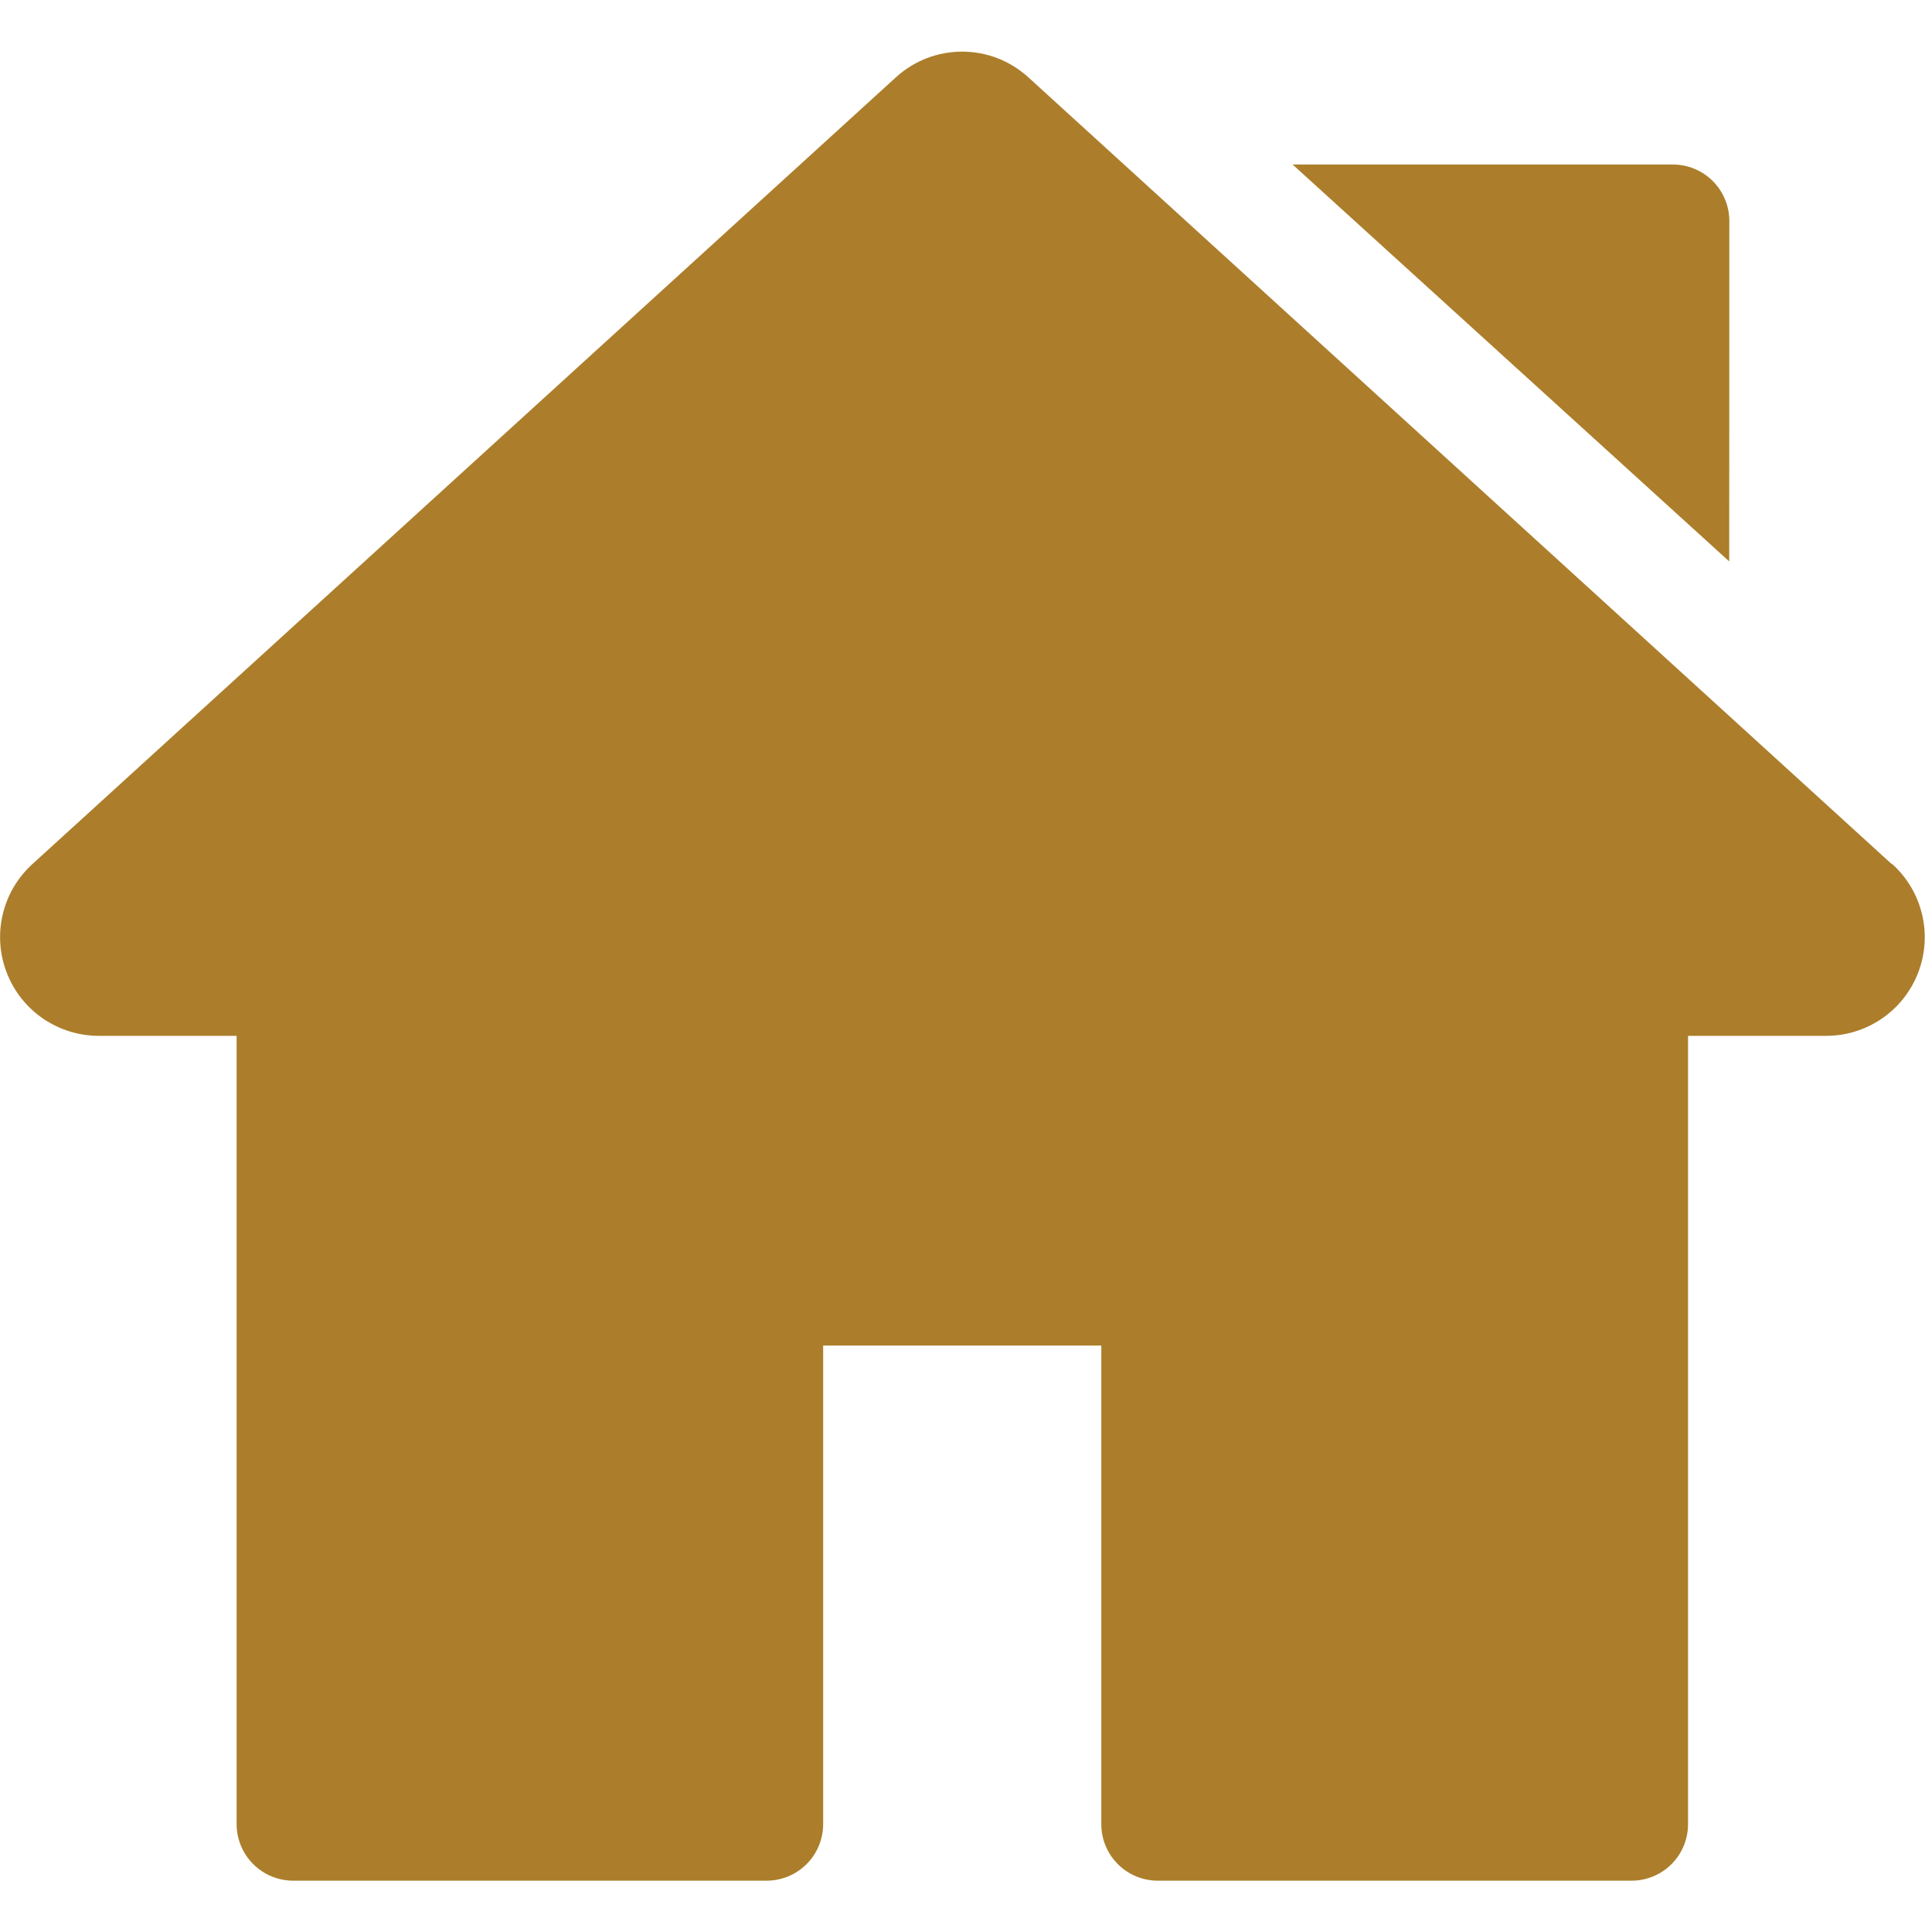
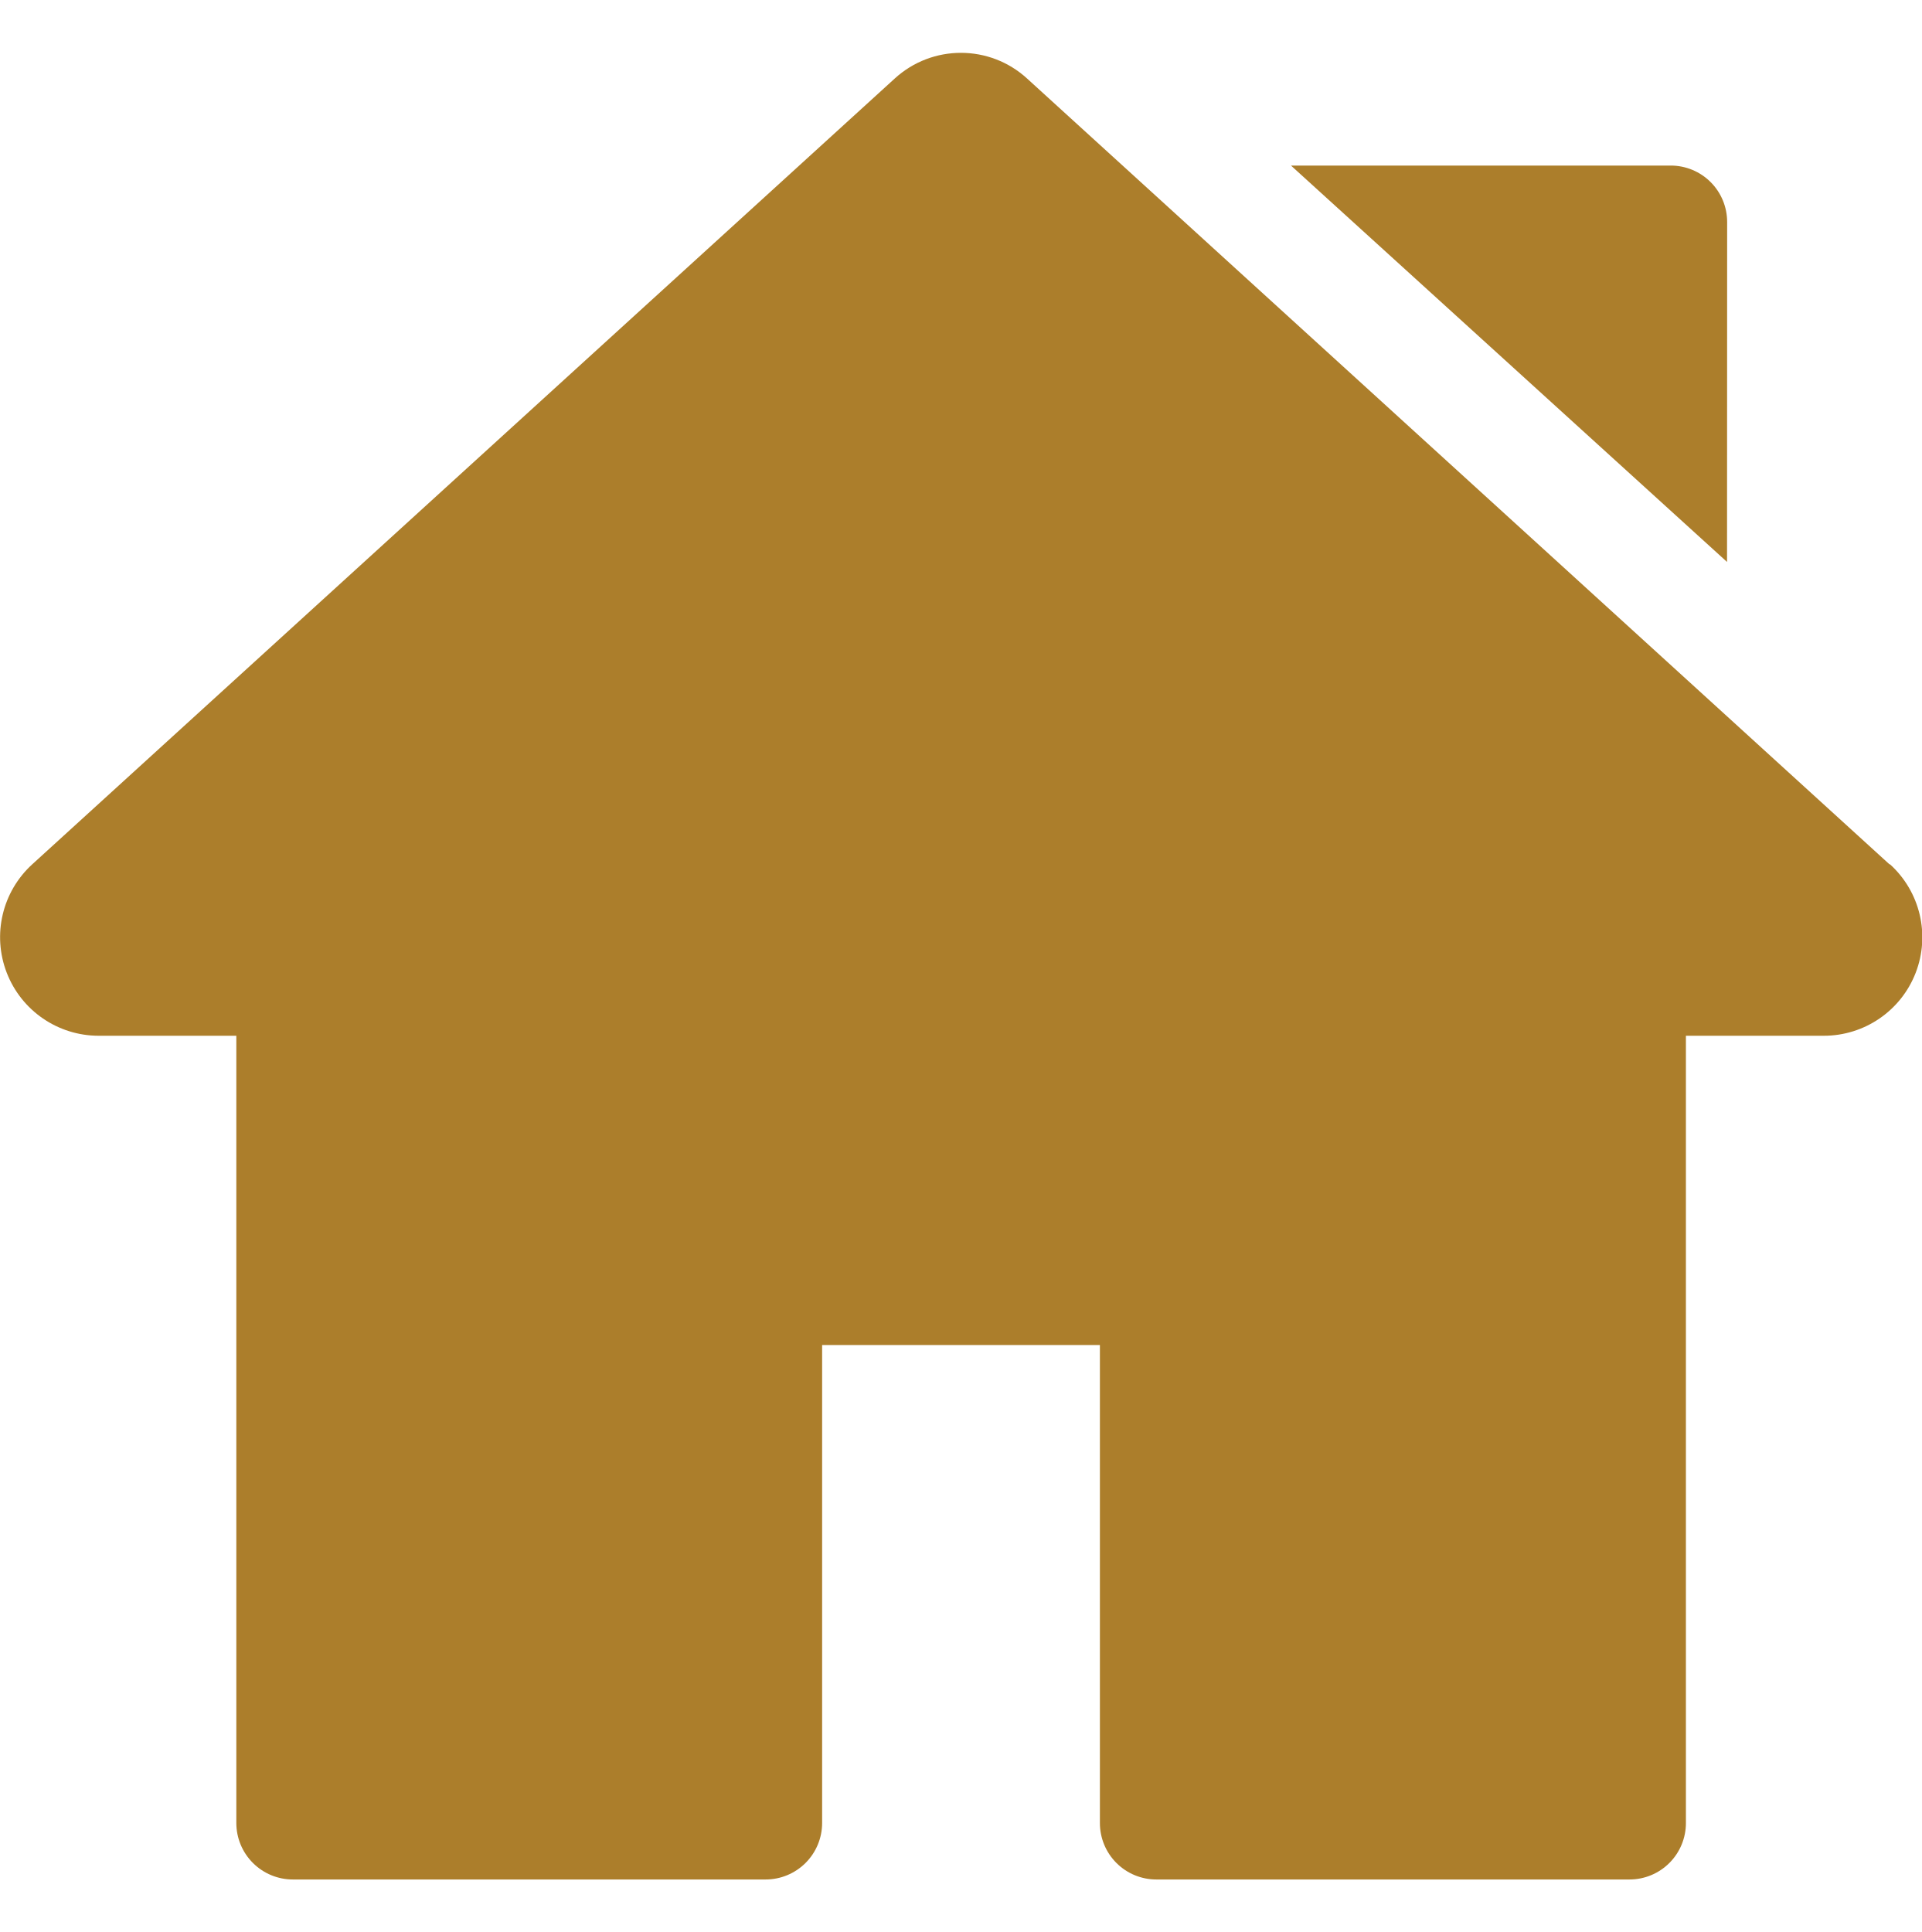
- <svg xmlns="http://www.w3.org/2000/svg" width="24.224" height="24.321" viewBox="0 0 18.224 17.321">
+ <svg xmlns="http://www.w3.org/2000/svg" width="18.224" height="18.321" viewBox="0 0 18.224 17.321">
  <g id="cv_4_-_location" data-name="cv 4 - location" transform="translate(0)">
    <g id="Group_8" data-name="Group 8">
      <path id="Path_14" data-name="Path 14" d="M55.366,382.525l-8.176-7.45a.93.93,0,0,0-1.258,0l-8.177,7.45a.935.935,0,0,0,.629,1.626h1.306v7.465a.536.536,0,0,0,.537.536h4.481a.536.536,0,0,0,.537-.536v-4.532h2.634v4.532a.535.535,0,0,0,.536.536H52.9a.535.535,0,0,0,.536-.536v-7.465h1.306a.934.934,0,0,0,.629-1.626Z" transform="translate(-37.449 -374.829)" fill="#ac7e2b" />
      <path id="Path_15" data-name="Path 15" d="M53.491,376.406a.535.535,0,0,0-.536-.536h-3.6l4.135,3.759Z" transform="translate(-37.113 -374.8)" fill="#ac7e2b" />
    </g>
  </g>
</svg>
